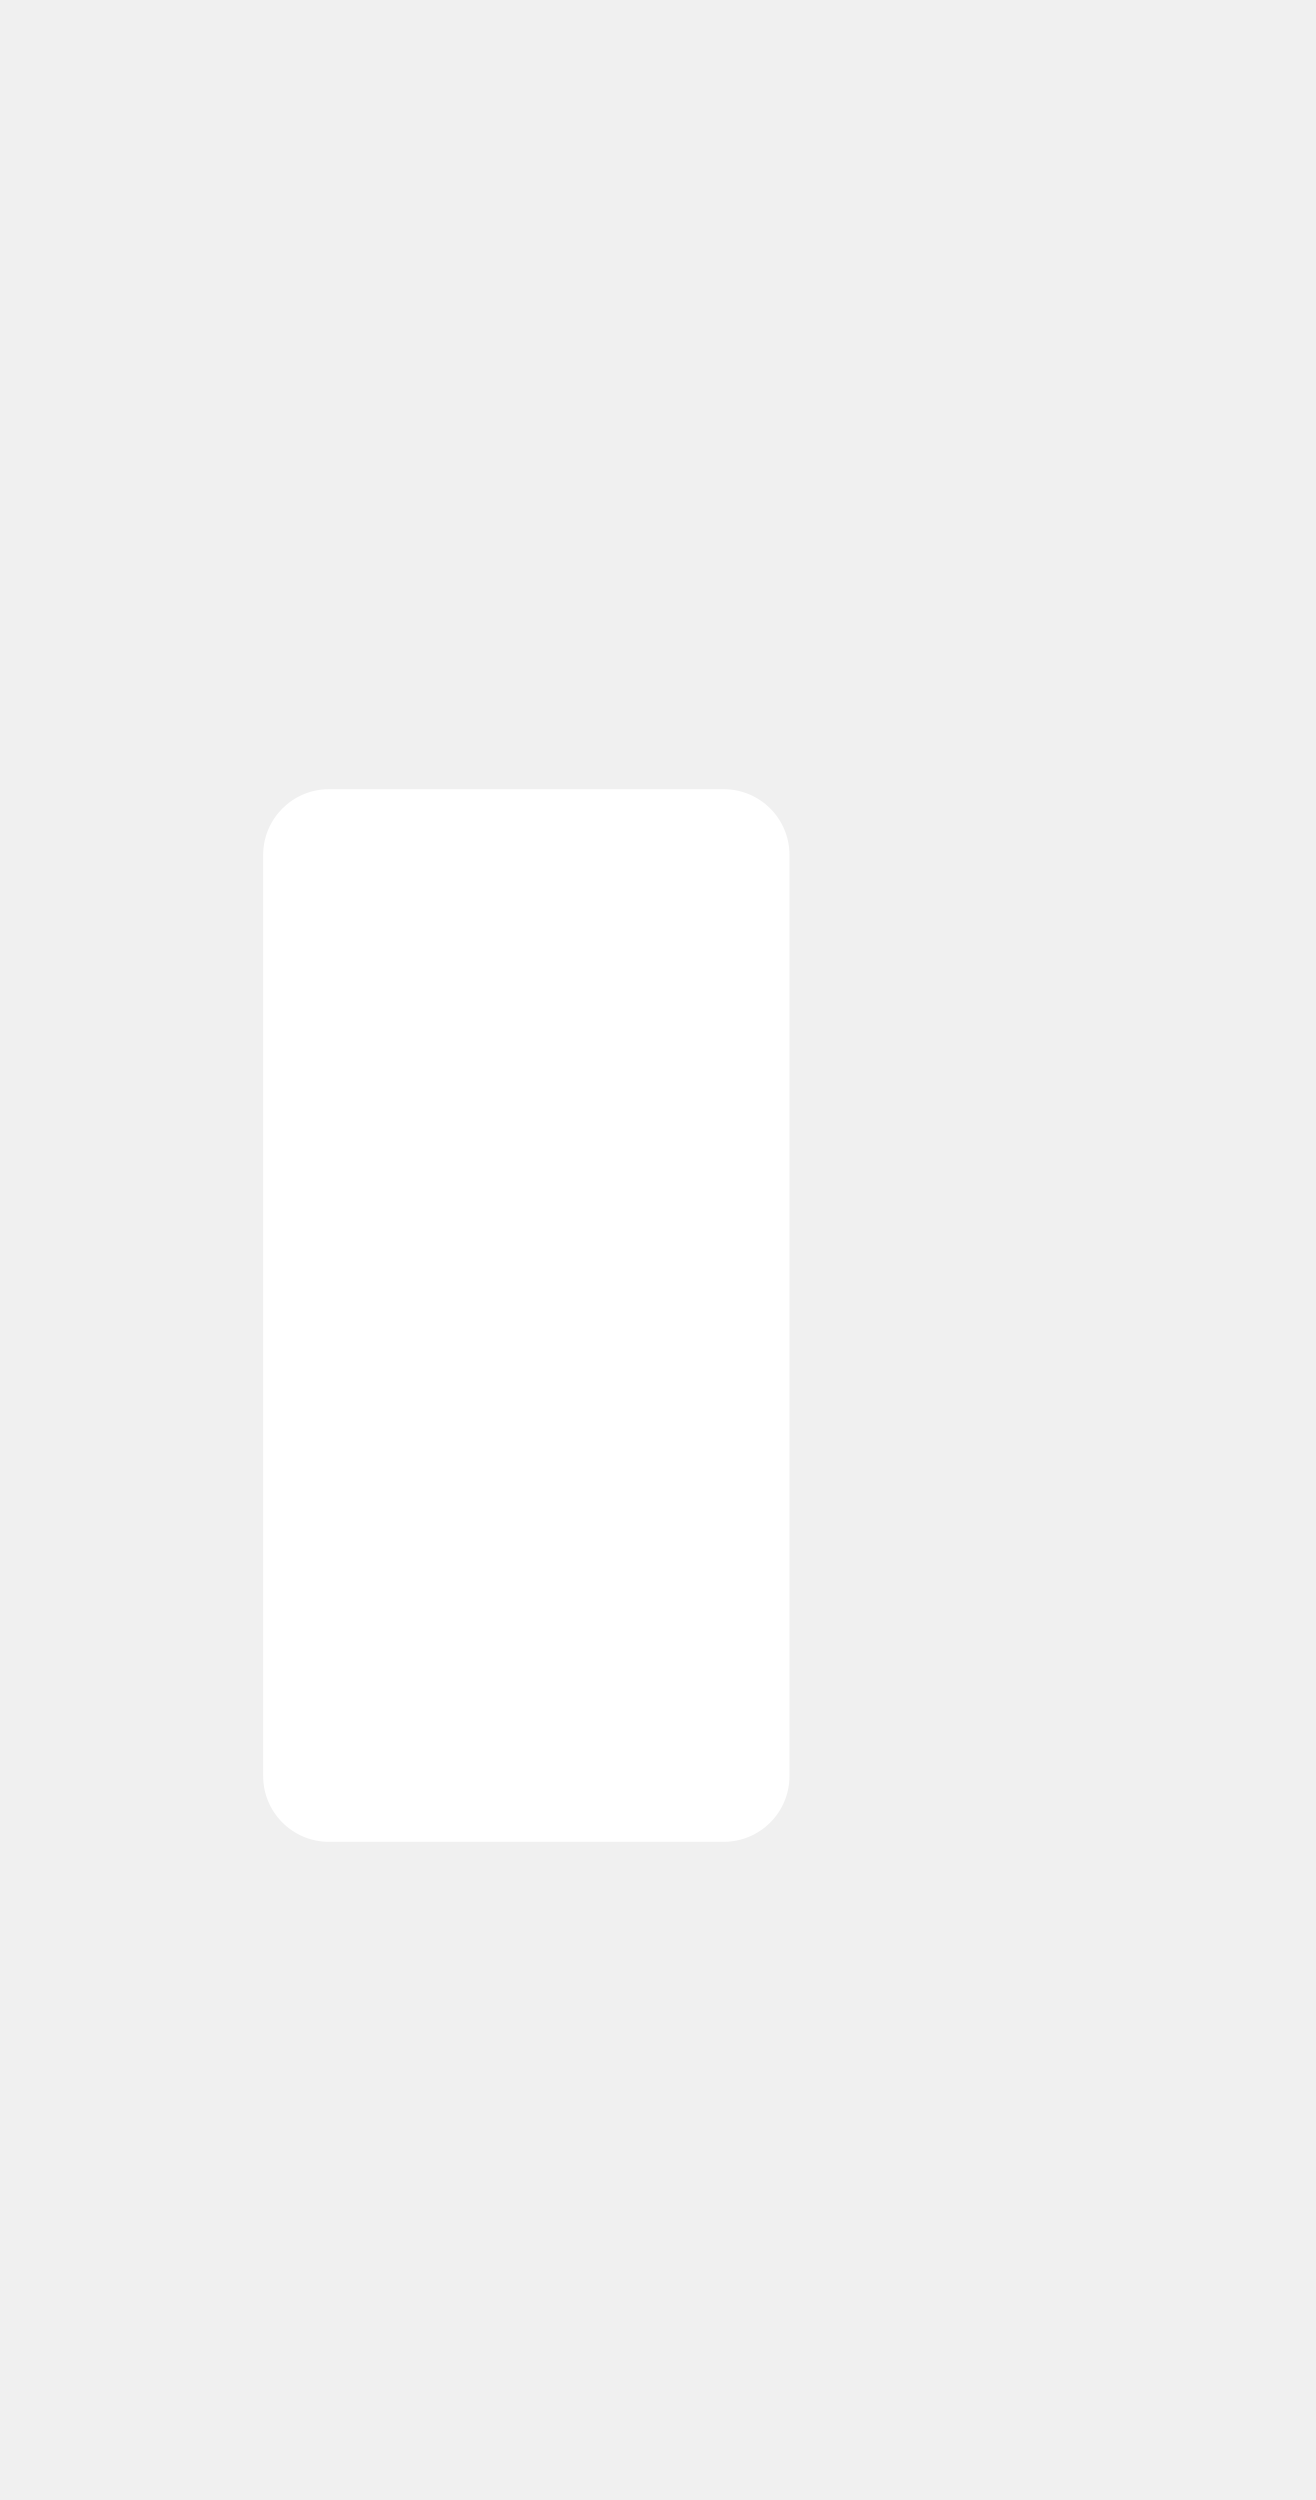
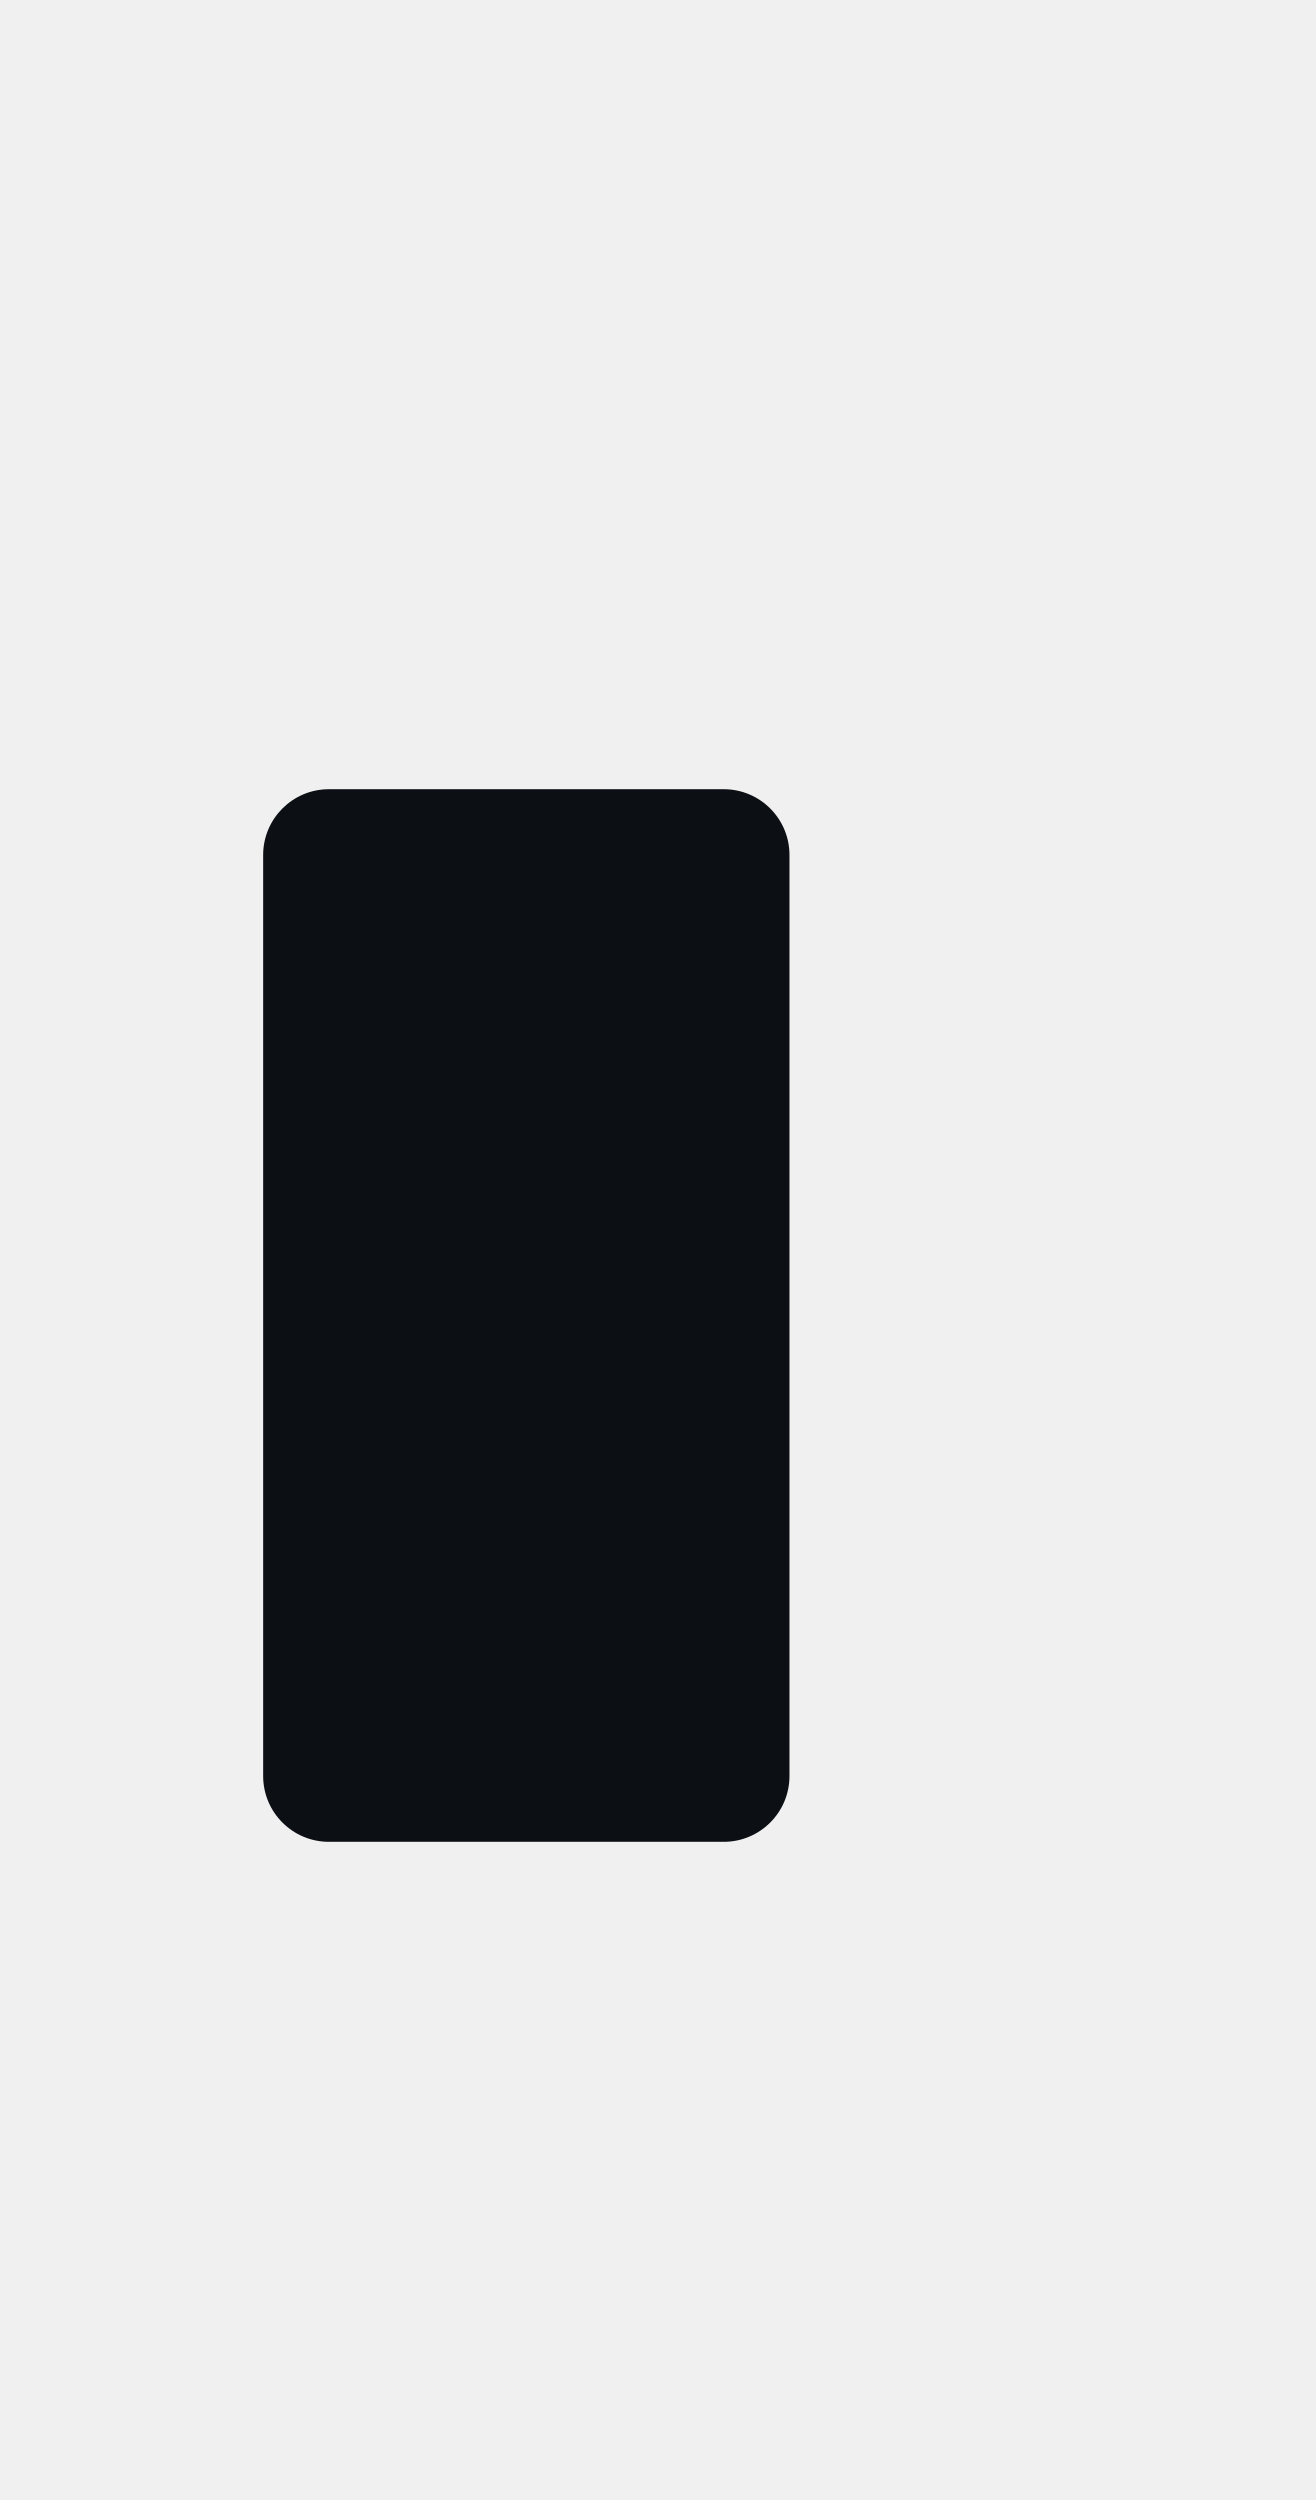
<svg xmlns="http://www.w3.org/2000/svg" width="10" height="19">
  <defs>
    <clipPath>
-       <rect width="10" height="19" x="20" y="1033.36" opacity="0.12" fill="#3169C6" color="#000000" />
+       <rect width="10" height="19" x="20" y="1033.36" opacity="0.12" fill="#2aa889" color="#599cab" />
    </clipPath>
  </defs>
  <g transform="translate(0,-1033.362)">
-     <rect width="4" height="8" x="2" y="1039.36" rx="0.5" fill="#FFFFFF" />
+     <rect width="4" height="8" x="2" y="1039.36" rx="0.5" fill="#0c1014" />
  </g>
</svg>
